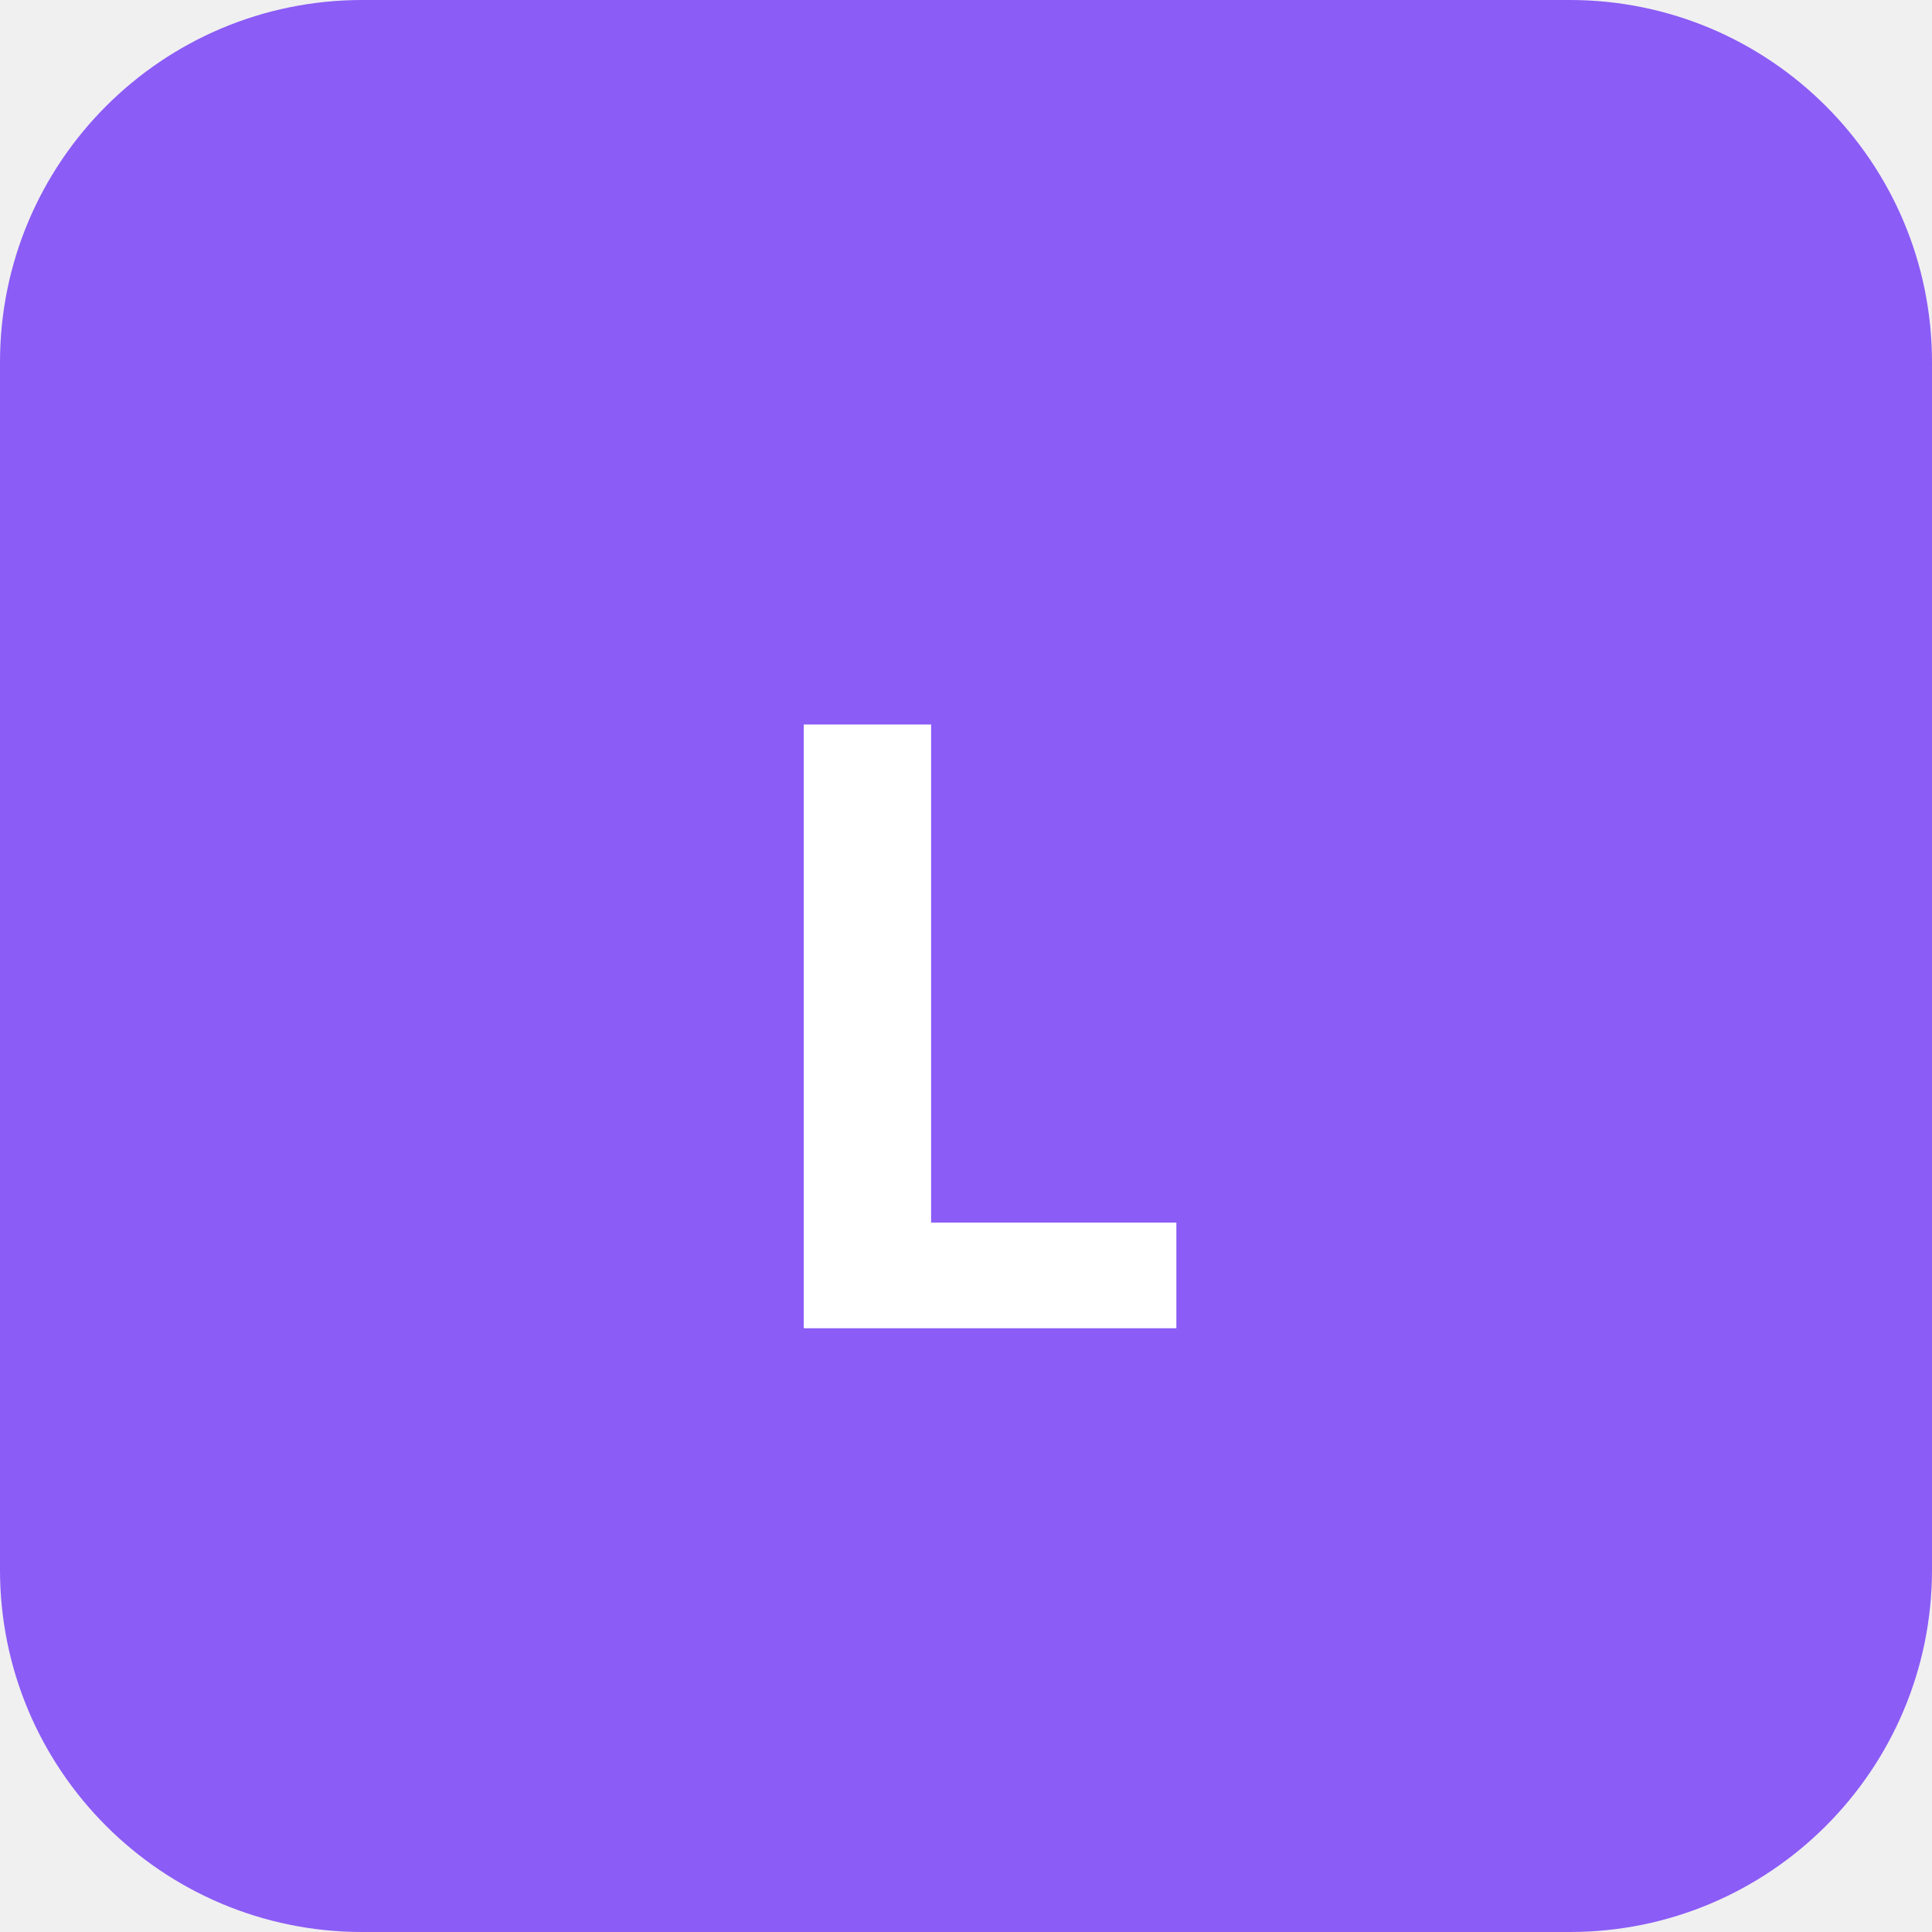
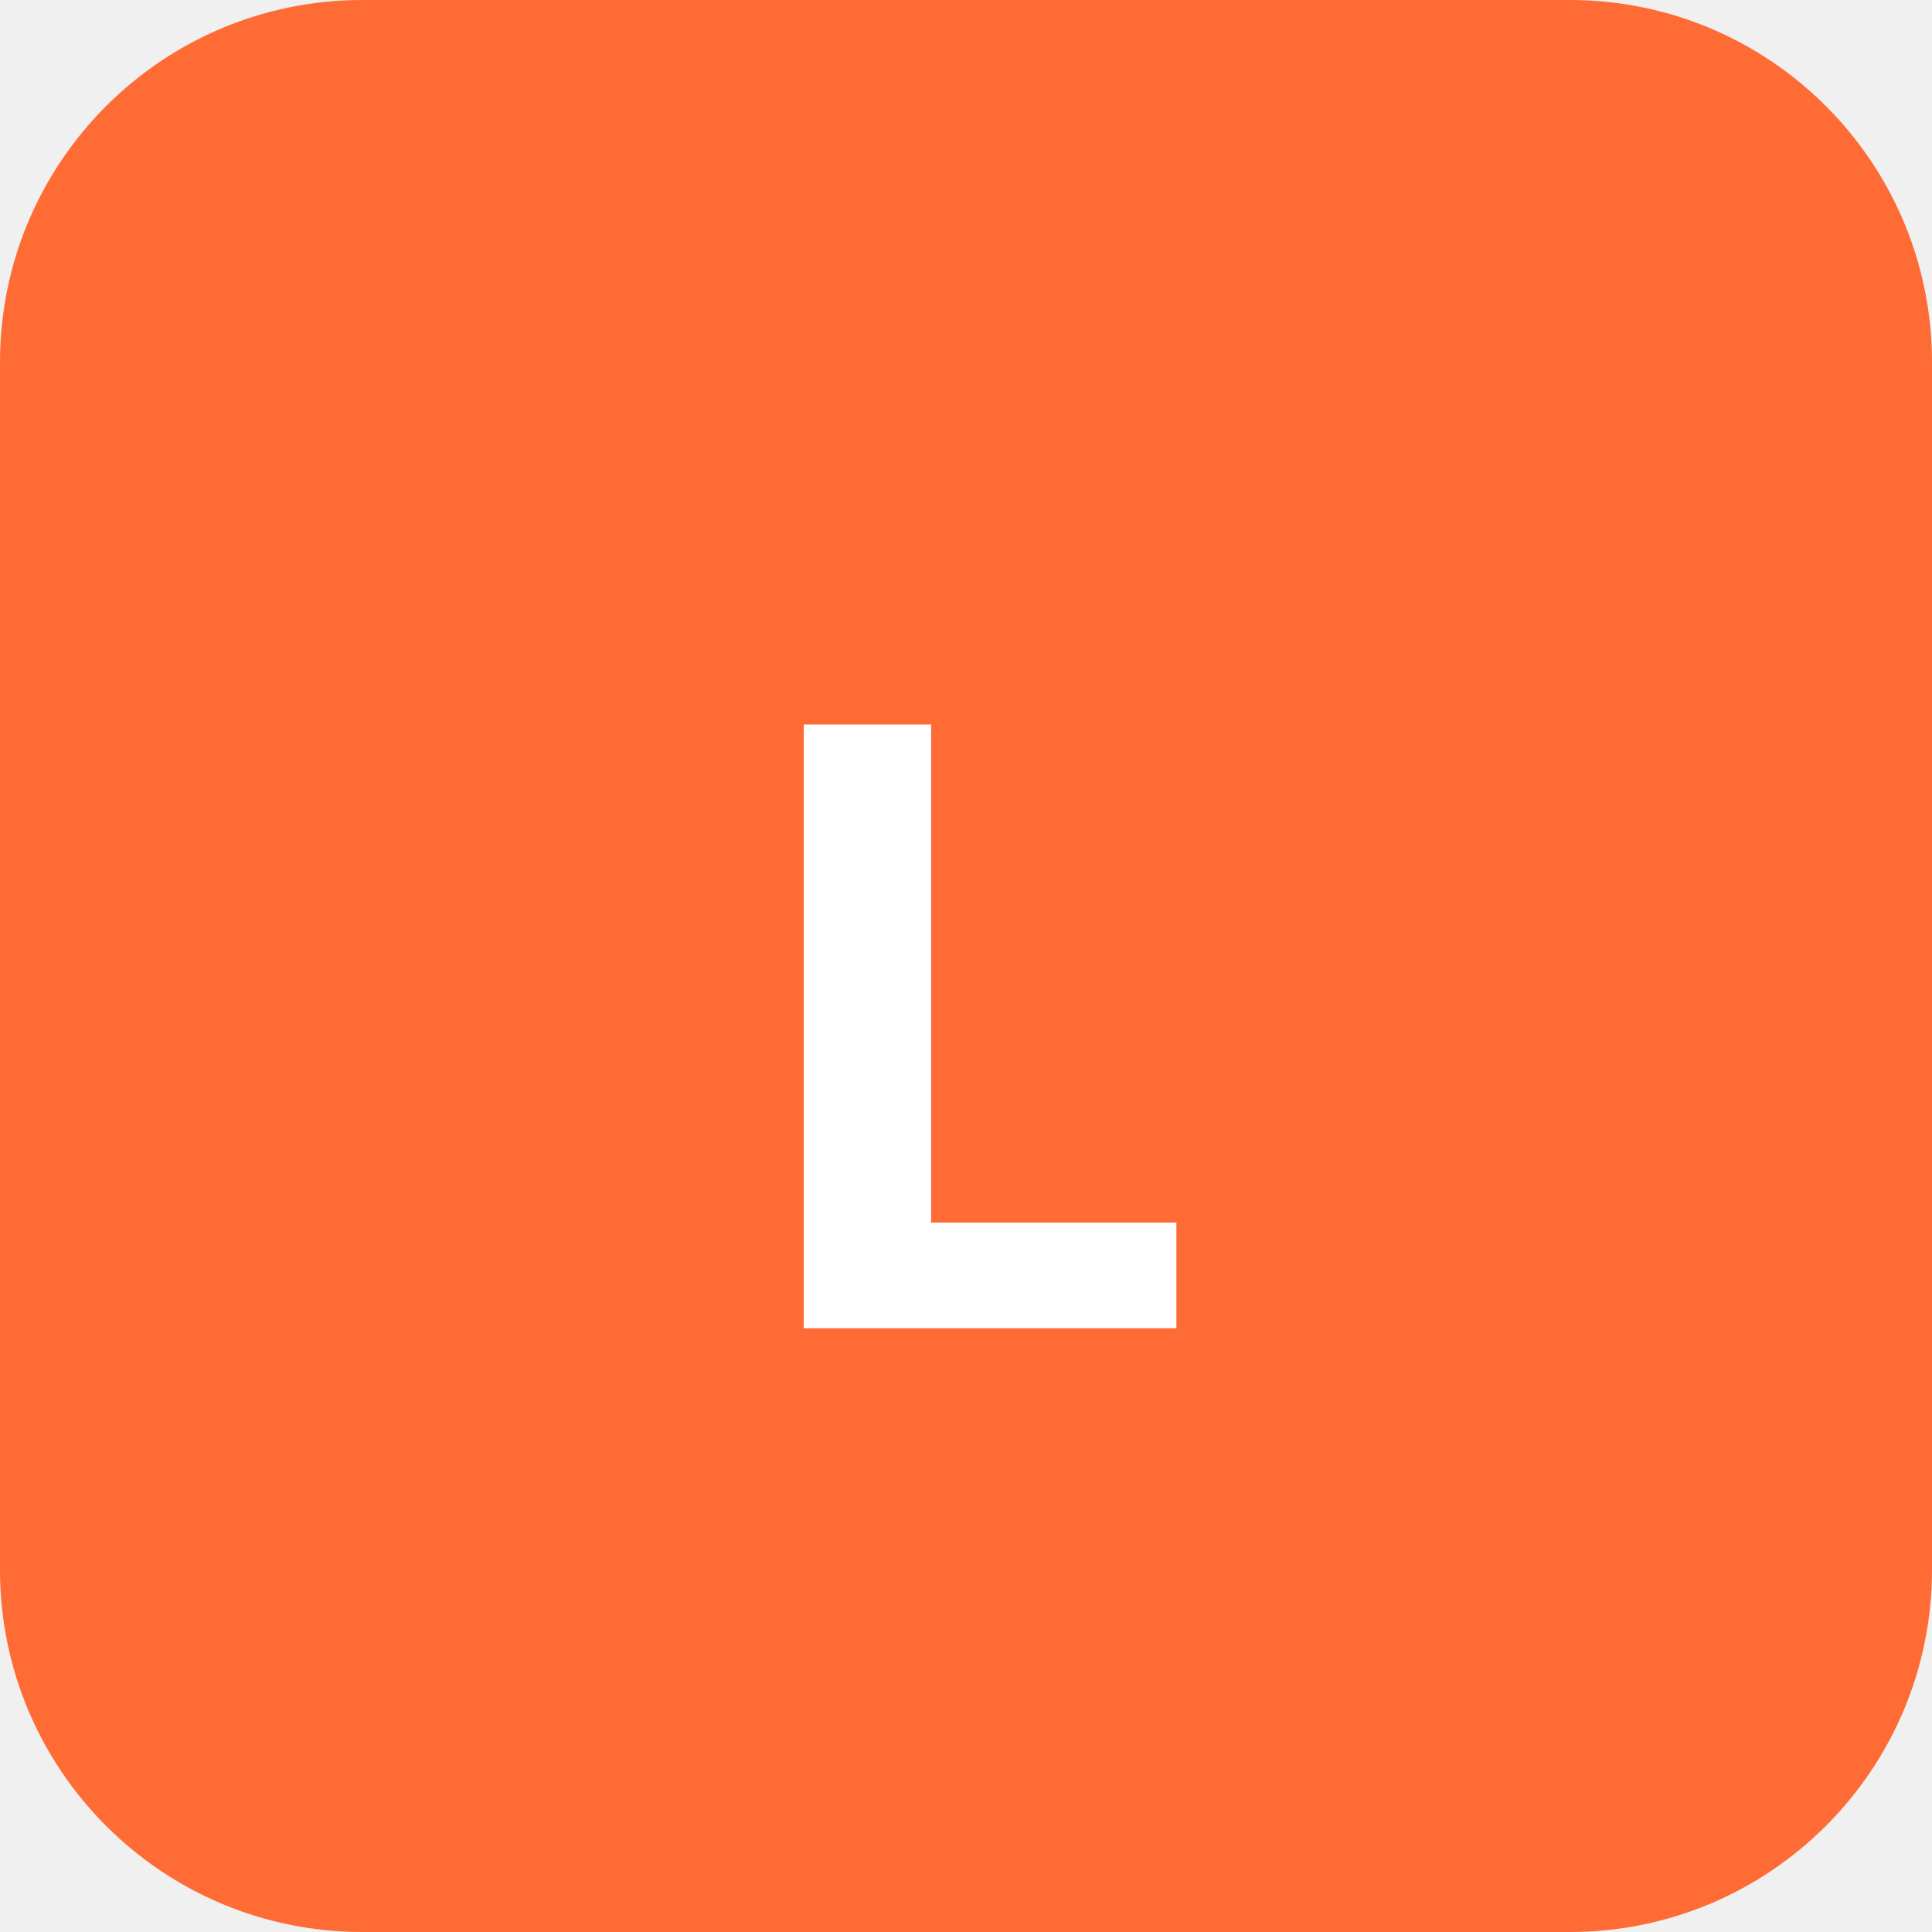
<svg xmlns="http://www.w3.org/2000/svg" viewBox="0 0 32 32" fill="none">
-   <rect width="32" height="32" rx="6" fill="#8B5CF6" />
+   <rect width="32" height="32" rx="6" fill="#FF6B35" />
  <text x="16" y="22" font-family="sans-serif" font-size="14" font-weight="bold" fill="white" text-anchor="middle">L</text>
</svg>
